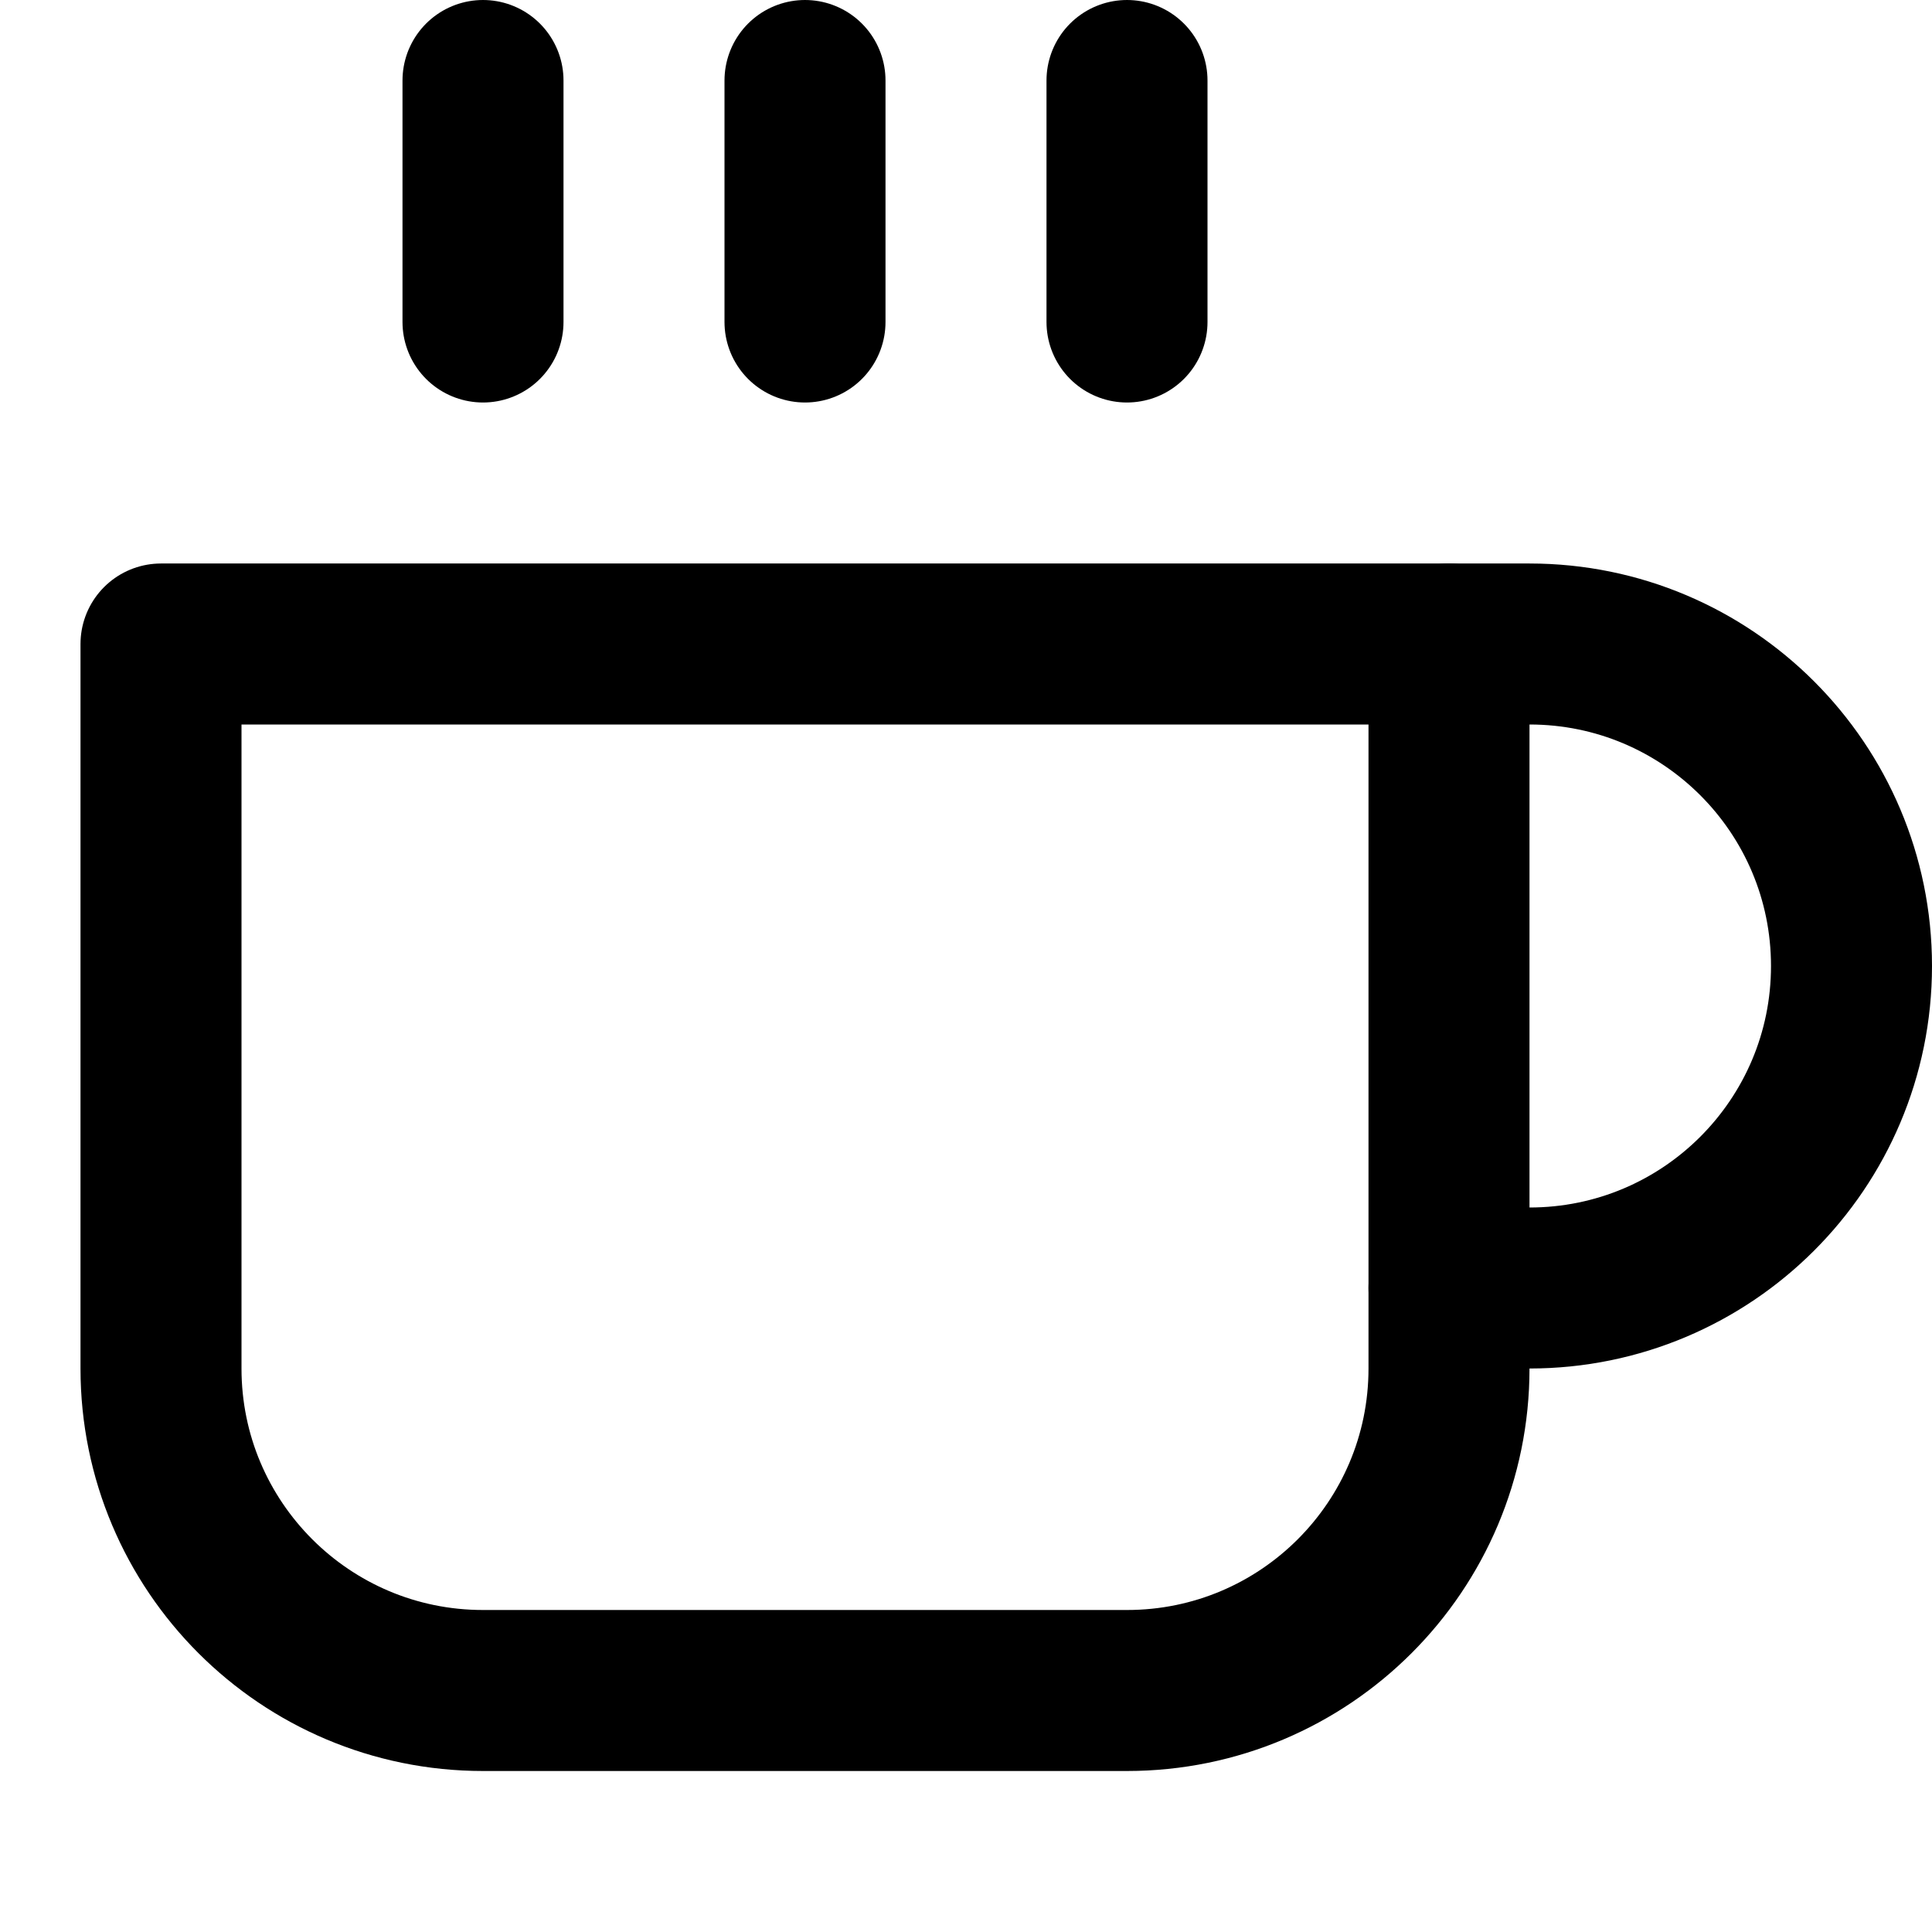
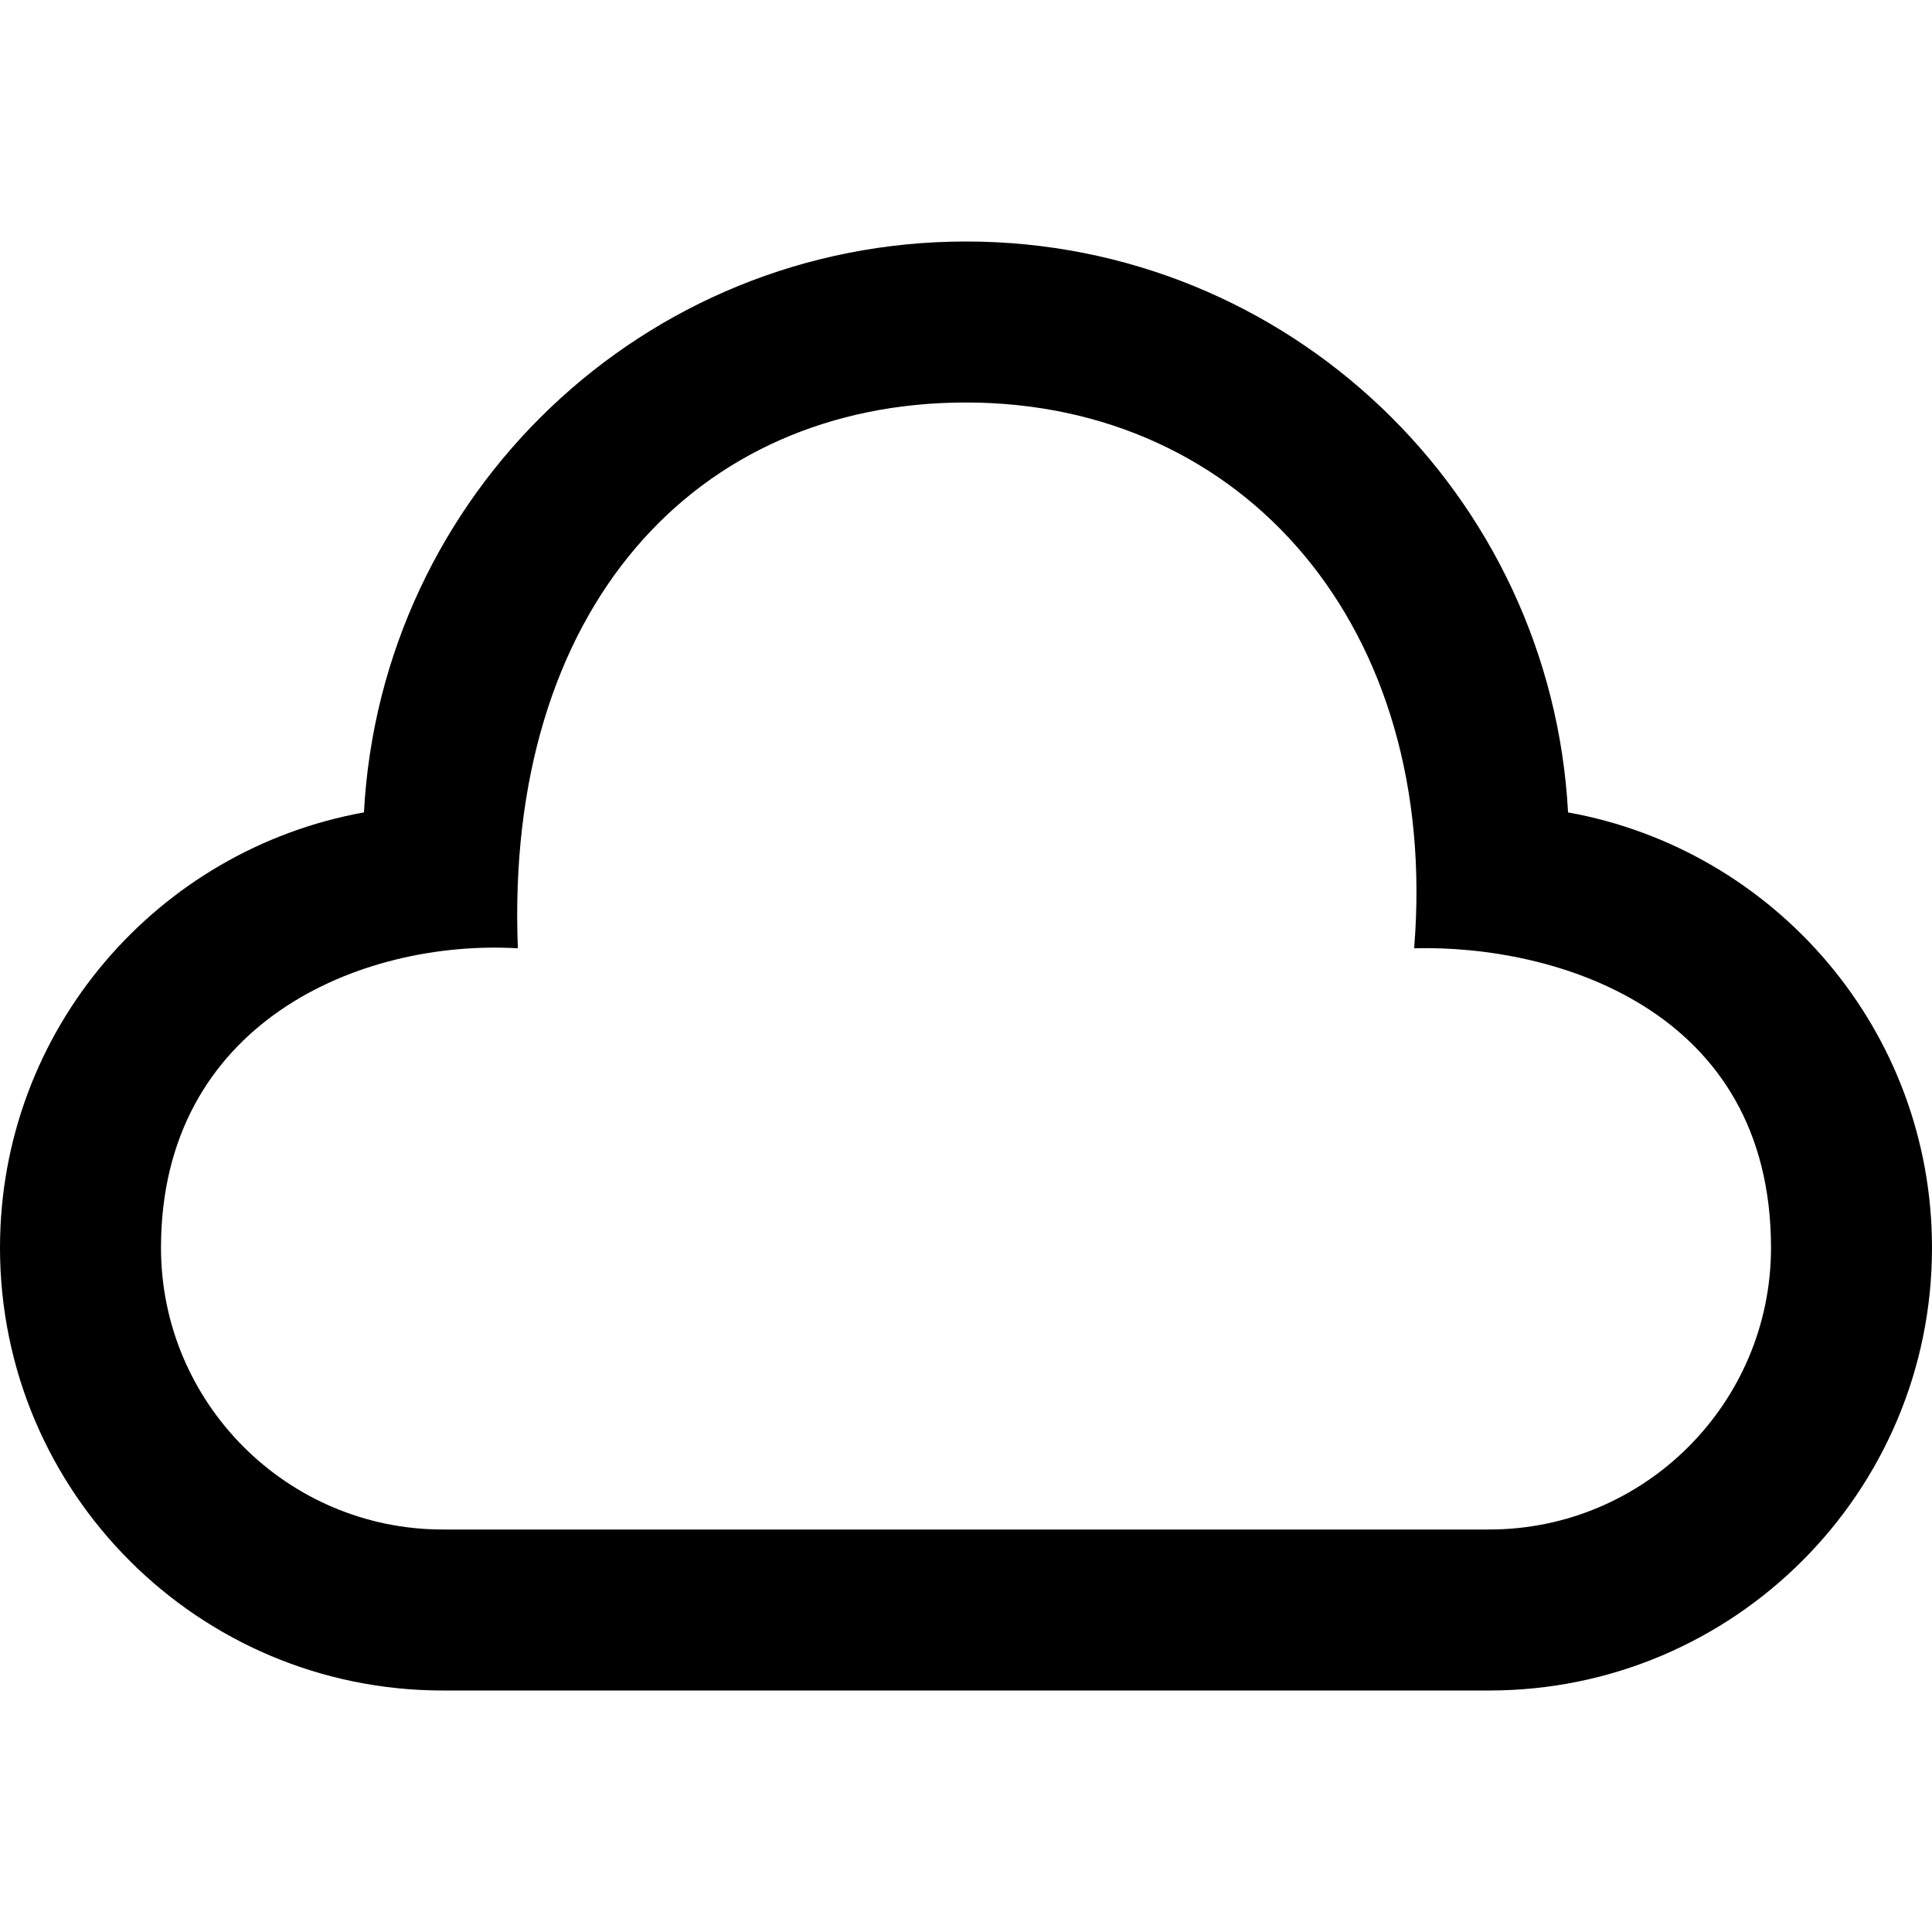
- <svg xmlns="http://www.w3.org/2000/svg" width="24" height="24" viewBox="0 0 24 24" fill="none" stroke="currentColor" stroke-width="2" stroke-linecap="round" stroke-linejoin="round">
-   <path d="M18 8h1a4 4 0 0 1 0 8h-1" />
-   <path d="M2 8h16v9a4 4 0 0 1-4 4H6a4 4 0 0 1-4-4V8z" />
-   <line x1="6" y1="1" x2="6" y2="4" />
-   <line x1="10" y1="1" x2="10" y2="4" />
-   <line x1="14" y1="1" x2="14" y2="4" />
+ <svg xmlns="http://www.w3.org/2000/svg" width="24" height="24" viewBox="0 0 24 24">
+   <path d="M12 5c3.453 0 5.891 2.797 5.567 6.78 1.745-.046 4.433.751 4.433 3.72 0 1.93-1.57 3.5-3.5 3.5h-13c-1.93 0-3.5-1.57-3.5-3.5 0-2.797 2.479-3.833 4.433-3.72-.167-4.218 2.208-6.78 5.567-6.78zm0-2c-4.006 0-7.267 3.141-7.479 7.092-2.57.463-4.521 2.706-4.521 5.408 0 3.037 2.463 5.5 5.5 5.5h13c3.037 0 5.5-2.463 5.5-5.5 0-2.702-1.951-4.945-4.521-5.408-.212-3.951-3.473-7.092-7.479-7.092z" />
</svg>
